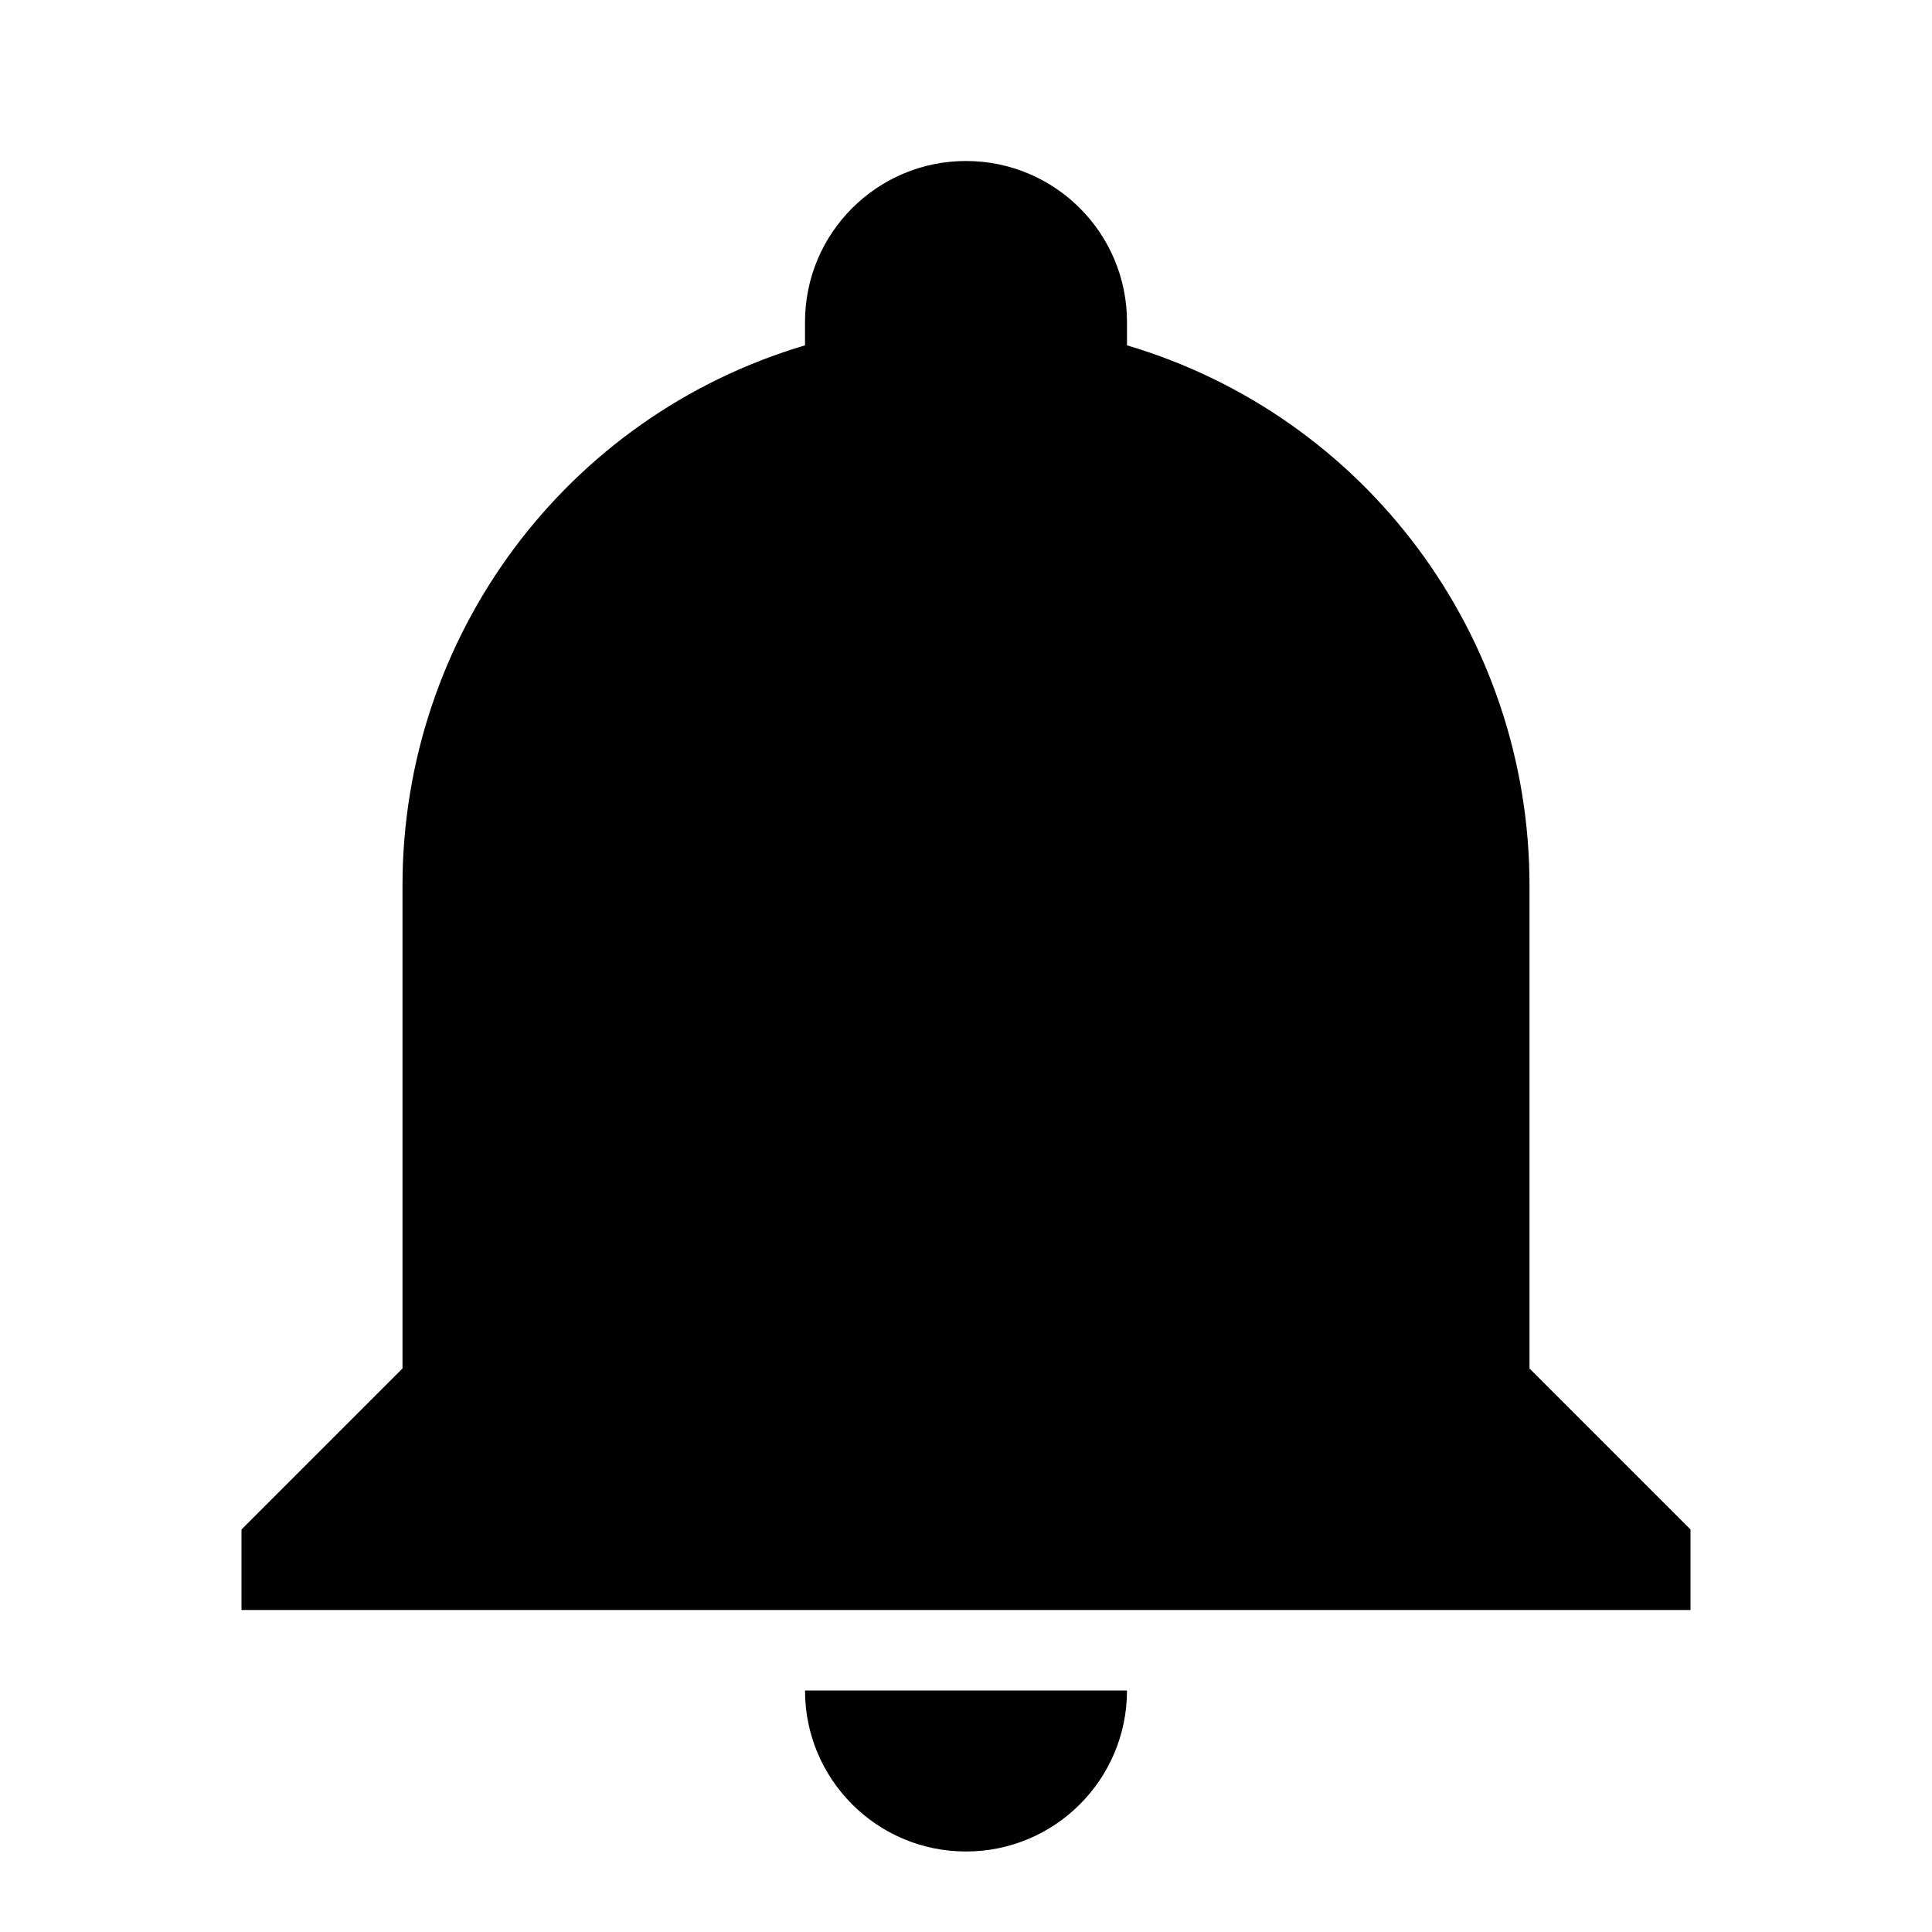
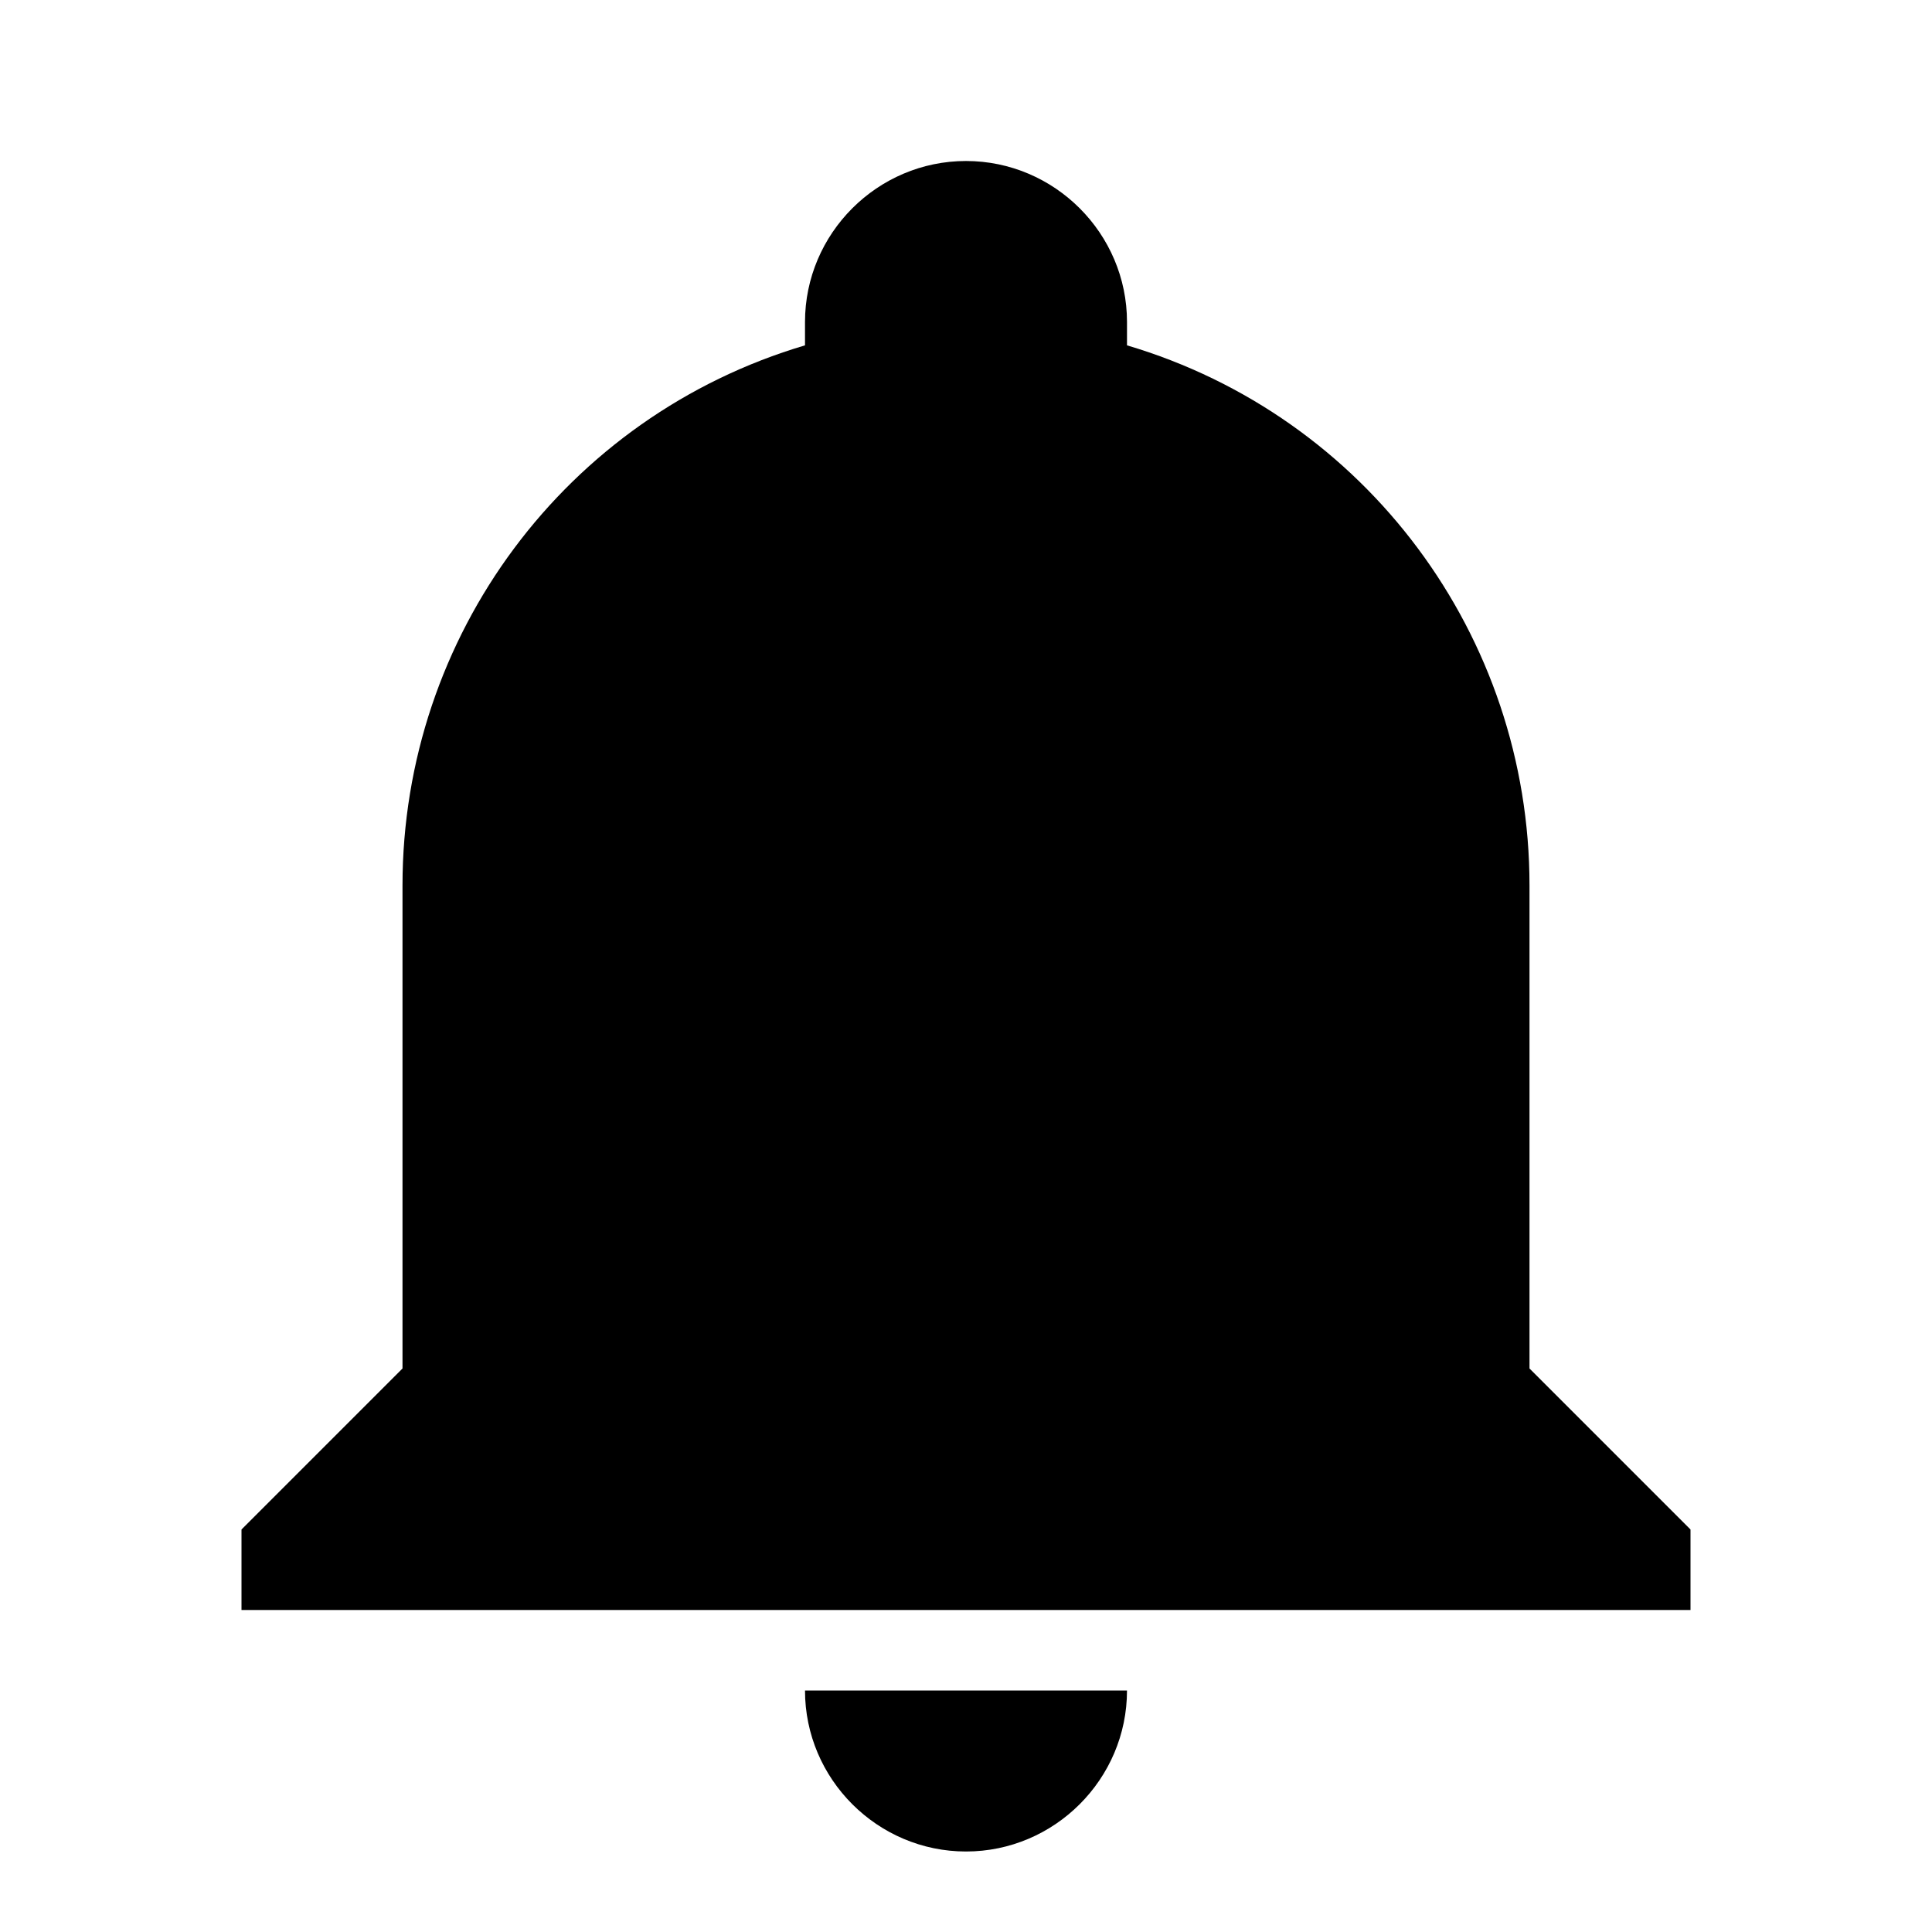
<svg xmlns="http://www.w3.org/2000/svg" version="1.1" width="24" height="24" viewBox="0 0 24 24">
-   <path d="M21,19V20H3V19L5,17V11C5,7.9 7.03,5.17 10,4.29C10,4.19 10,4.1 10,4A2,2 0 0,1 12,2A2,2 0 0,1 14,4C14,4.1 14,4.19 14,4.29C16.97,5.17 19,7.9 19,11V17L21,19M14,21A2,2 0 0,1 12,23A2,2 0 0,1 10,21" />
+   <path d="M21,19V20H3V19L5,17V11C5,7.9 7.03,5.17 10,4.29C10,4.19 10,4.1 10,4C10,2.9 10.9,2 12,2C13.1,2 14,2.9 14,4C14,4.1 14,4.19 14,4.29C16.97,5.17 19,7.9 19,11V17L21,19M14,21C14,22.1 13.1,23 12,23C10.9,23 10,22.1 10,21" />
</svg>
